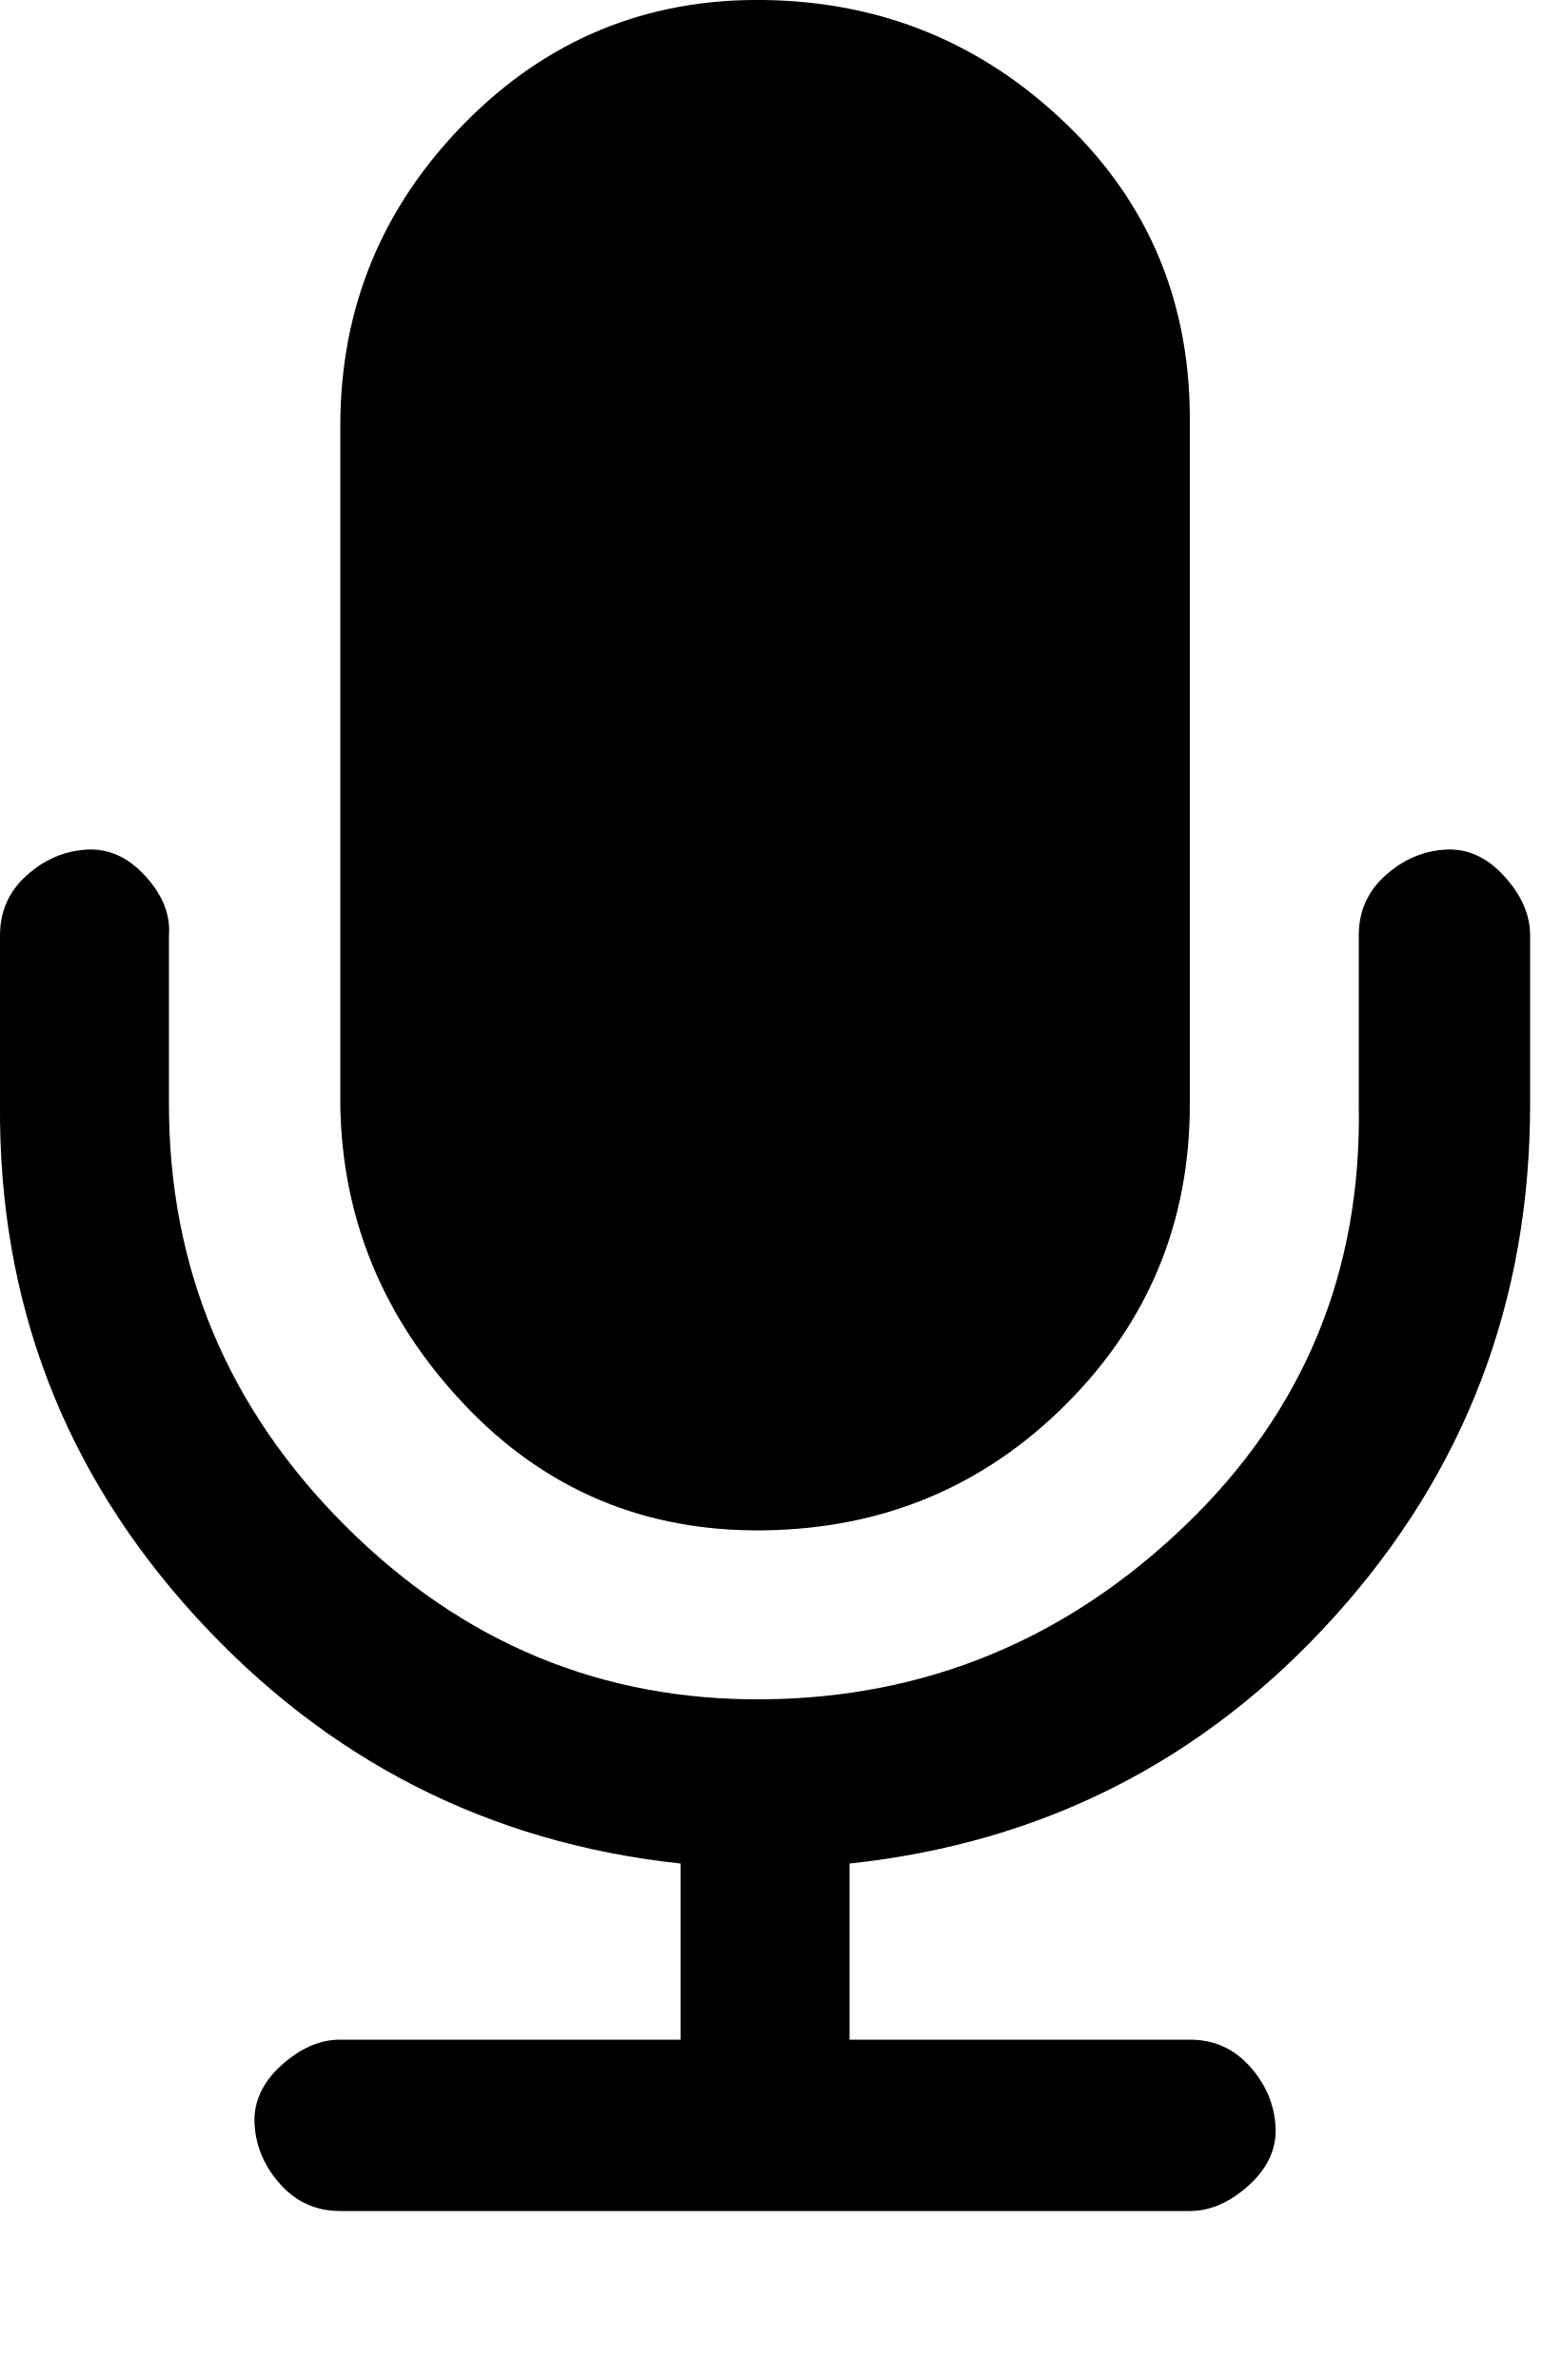
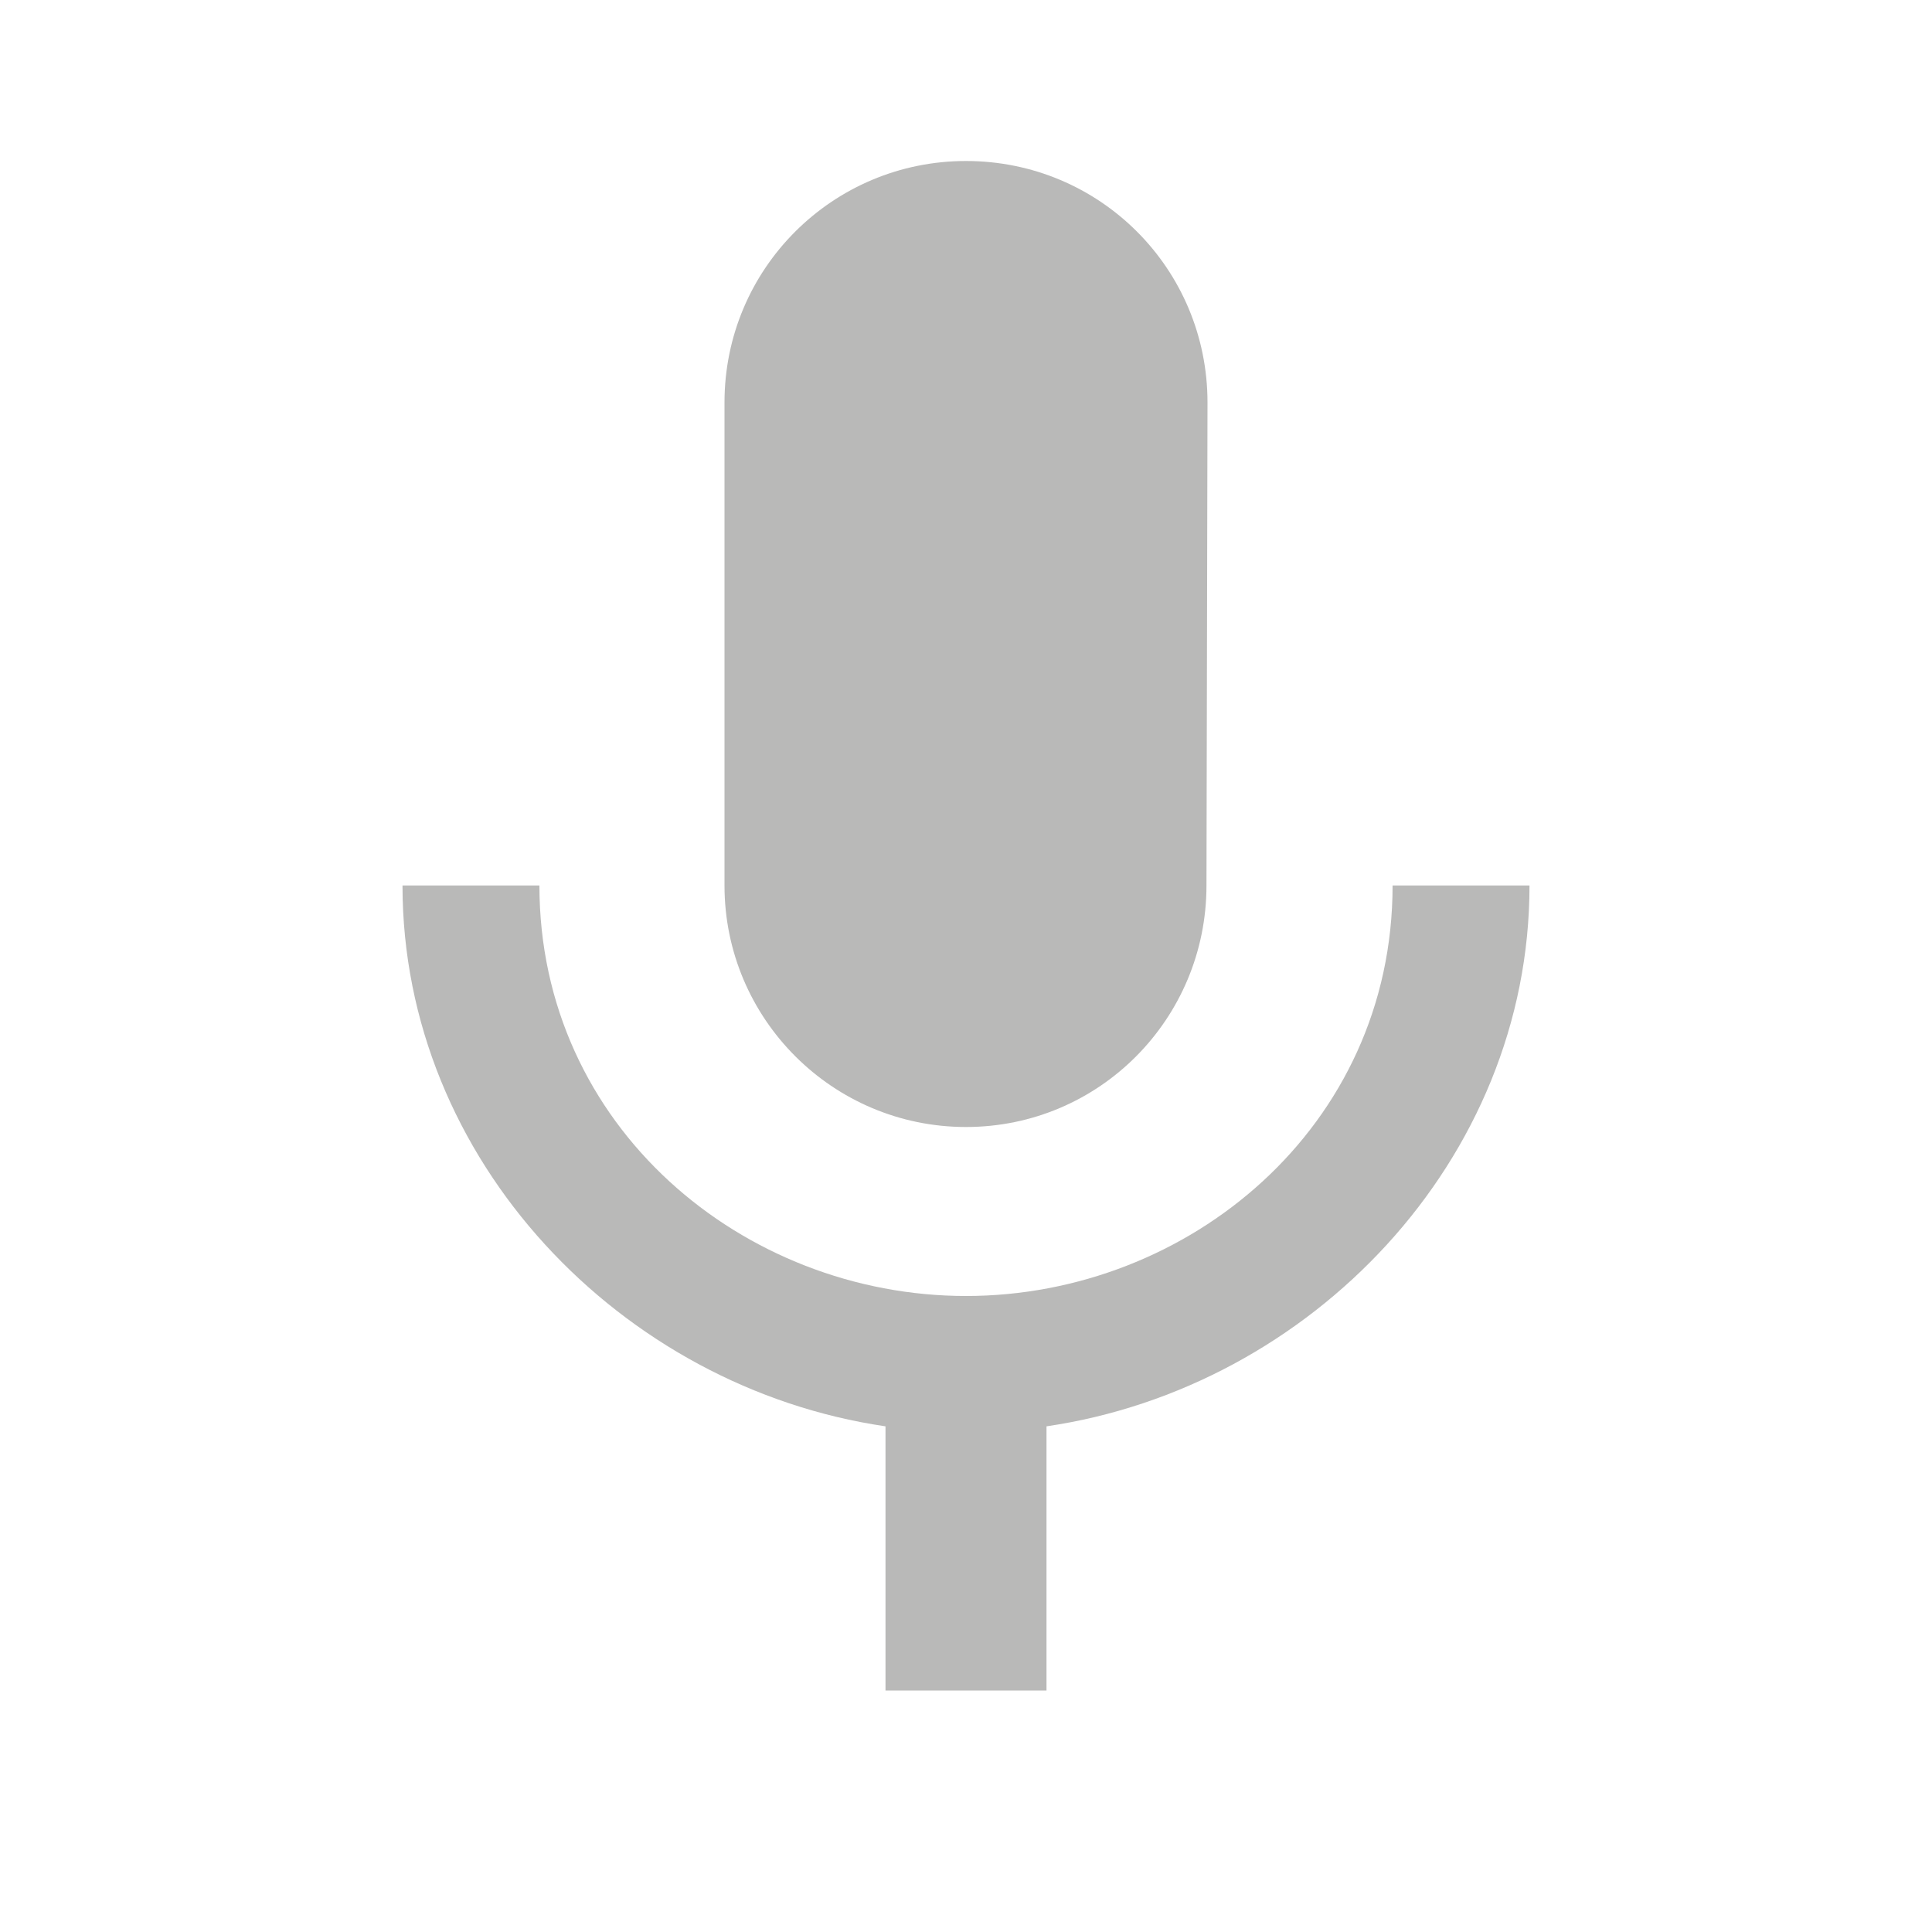
- <svg xmlns="http://www.w3.org/2000/svg" version="1.1" width="21" height="32" viewBox="0 0 21 32">
-   <path d="M20.576 12.576v2.272q0 3.968-2.624 6.88t-6.528 3.328v2.368h4.576q0.48 0 0.8 0.352t0.352 0.8-0.352 0.8-0.8 0.352h-11.424q-0.48 0-0.8-0.352t-0.352-0.8 0.352-0.8 0.8-0.352h4.576v-2.368q-3.872-0.416-6.528-3.328t-2.624-6.88v-2.272q0-0.48 0.352-0.8t0.8-0.352 0.8 0.352 0.32 0.8v2.272q0 3.296 2.368 5.664t5.632 2.336 5.664-2.336 2.336-5.664v-2.272q0-0.48 0.352-0.8t0.8-0.352 0.8 0.352 0.352 0.8zM16 5.728v9.12q0 2.368-1.664 4.032t-4.064 1.696-4.032-1.696-1.664-4.032v-9.12q0-2.368 1.664-4.064t4.032-1.664 4.064 1.664 1.664 4.064z" />
+ <svg xmlns="http://www.w3.org/2000/svg" width="15pt" height="15pt" viewBox="0 0 15 15" version="1.1">
+   <g id="surface1">
+     <path style=" stroke:none;fill-rule:nonzero;fill:rgb(185,185,184);fill-opacity:1;" d="M 7.5 8.75 C 8.535 8.75 9.367 7.91 9.367 6.875 L 9.375 3.125 C 9.375 2.086 8.539 1.25 7.5 1.25 C 6.465 1.25 5.625 2.086 5.625 3.125 L 5.625 6.875 C 5.625 7.91 6.465 8.75 7.5 8.75 Z M 10.812 6.875 C 10.812 8.75 9.227 10.062 7.5 10.062 C 5.773 10.062 4.188 8.75 4.188 6.875 L 3.125 6.875 C 3.125 9.008 4.824 10.773 6.875 11.074 L 6.875 13.125 L 8.125 13.125 L 8.125 11.074 C 10.176 10.773 11.875 9.008 11.875 6.875 Z M 10.812 6.875 " />
+   </g>
</svg>
